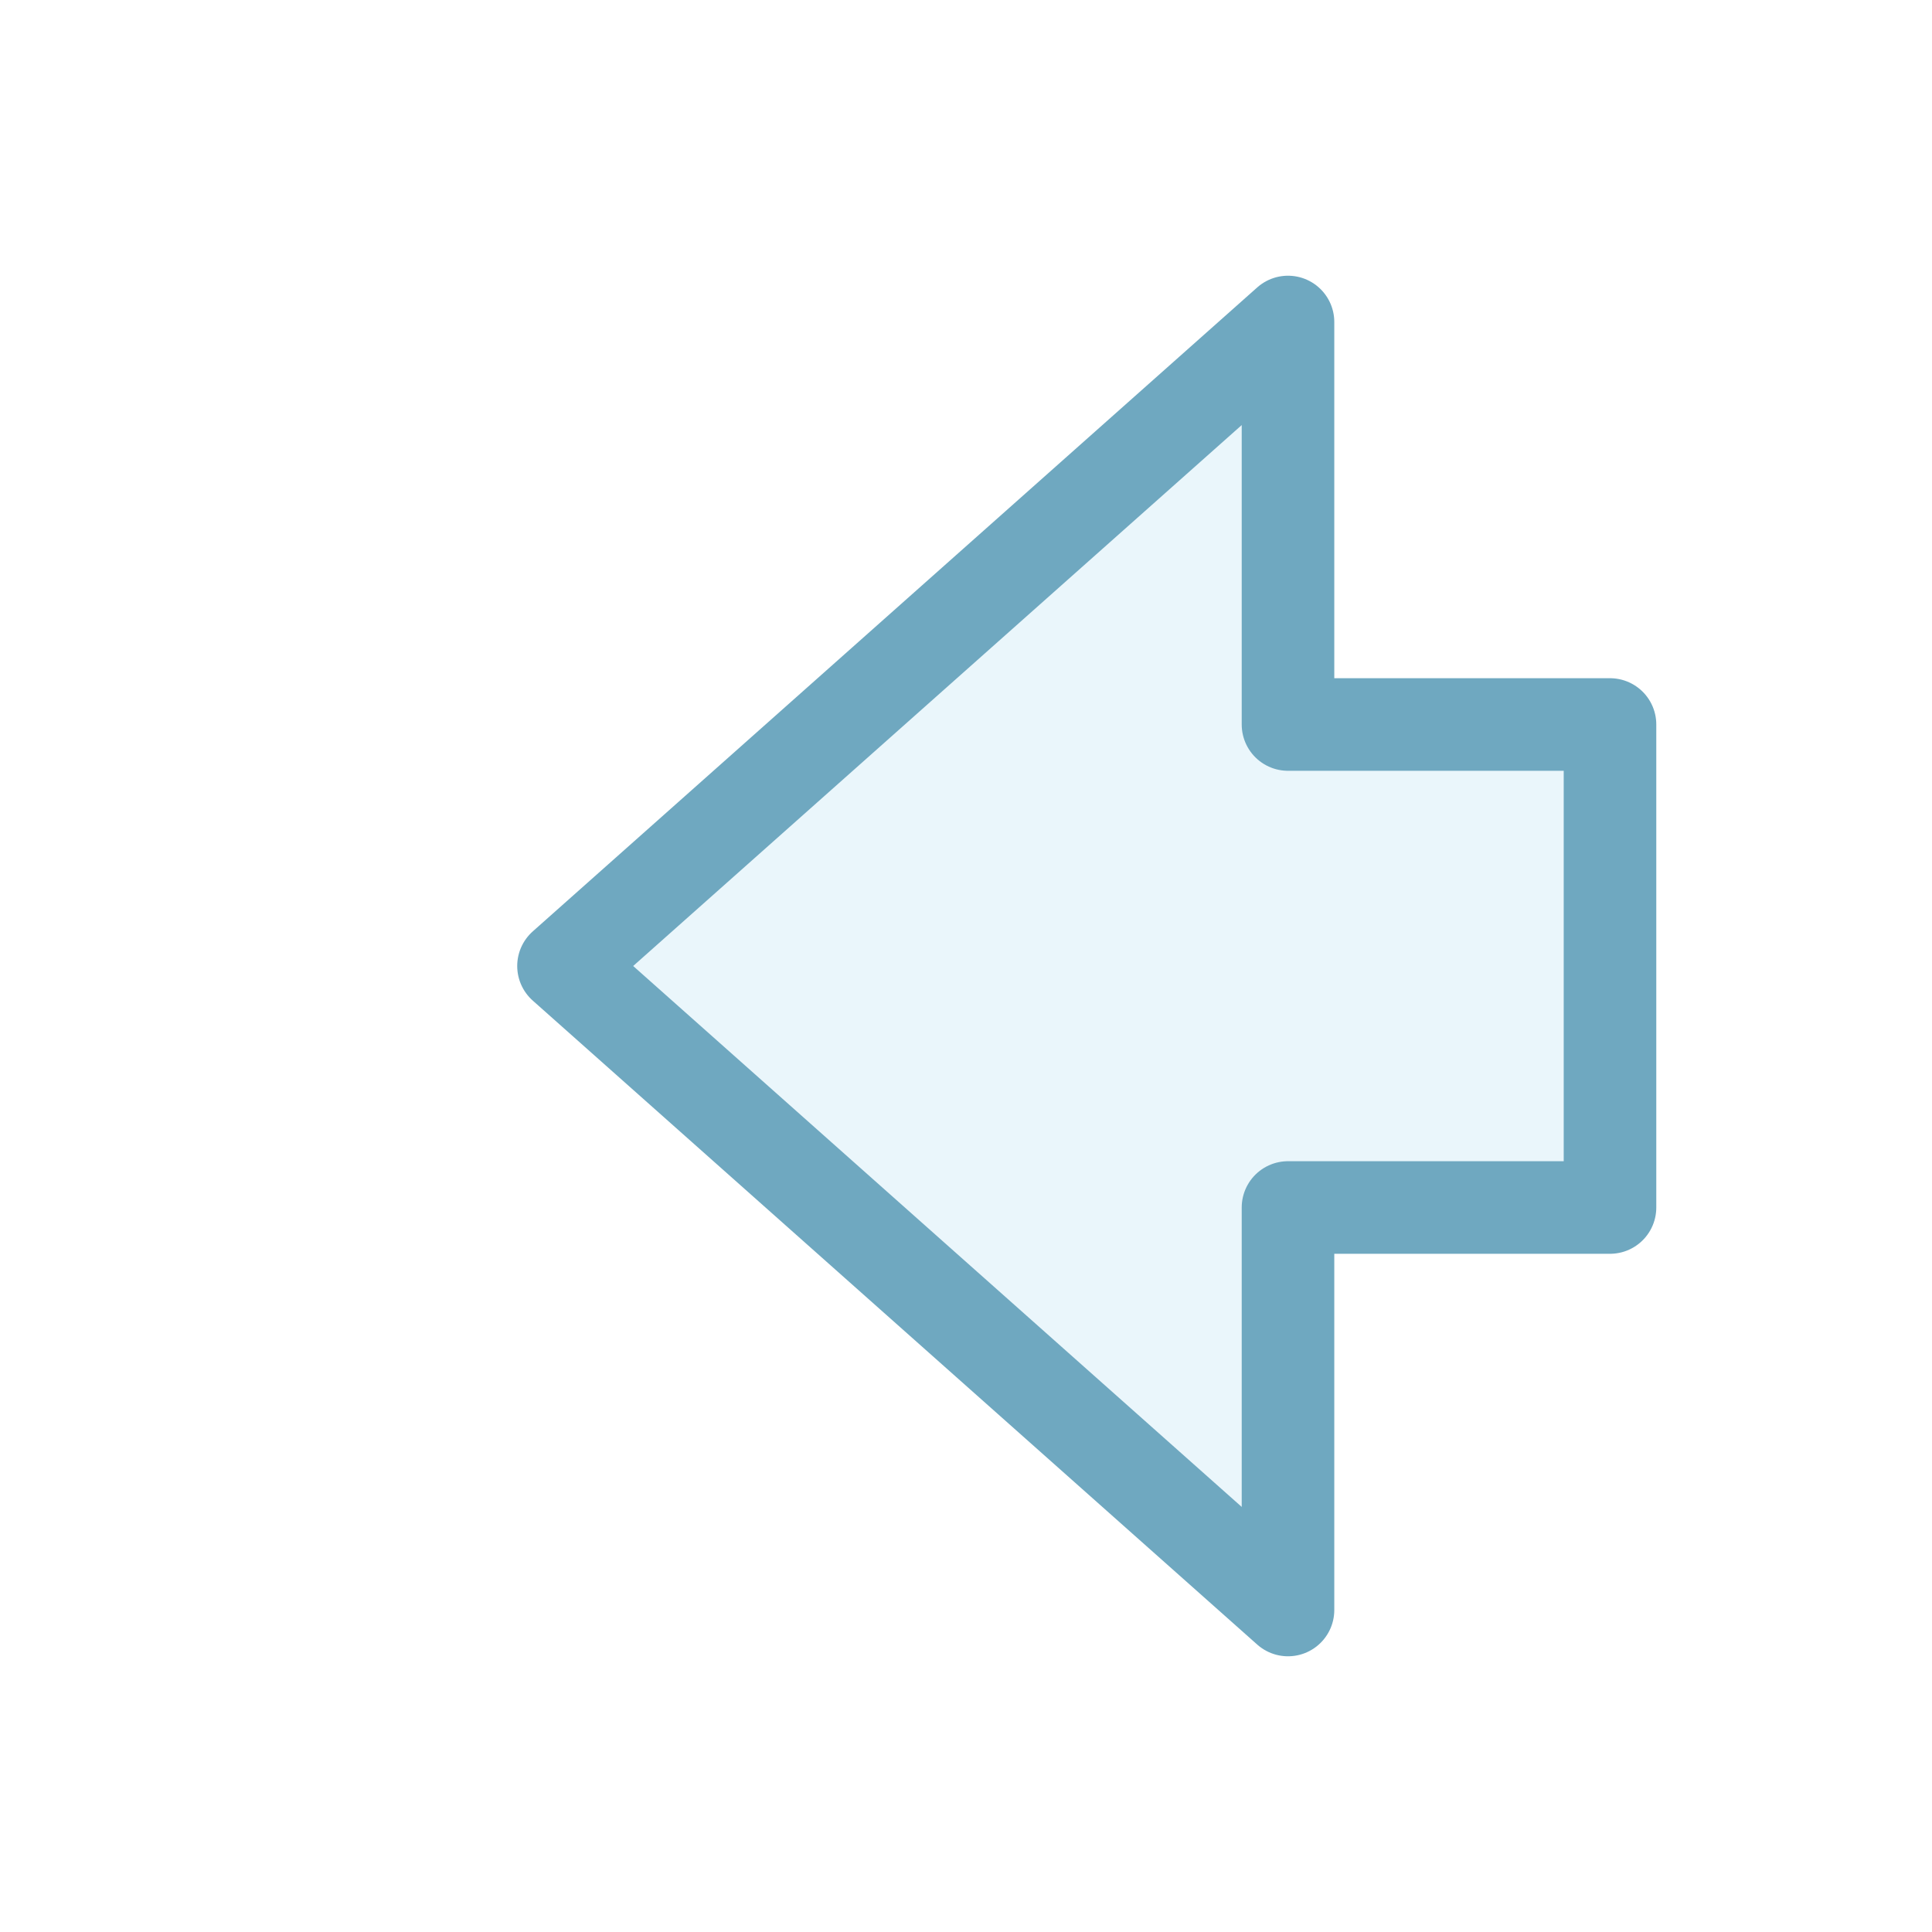
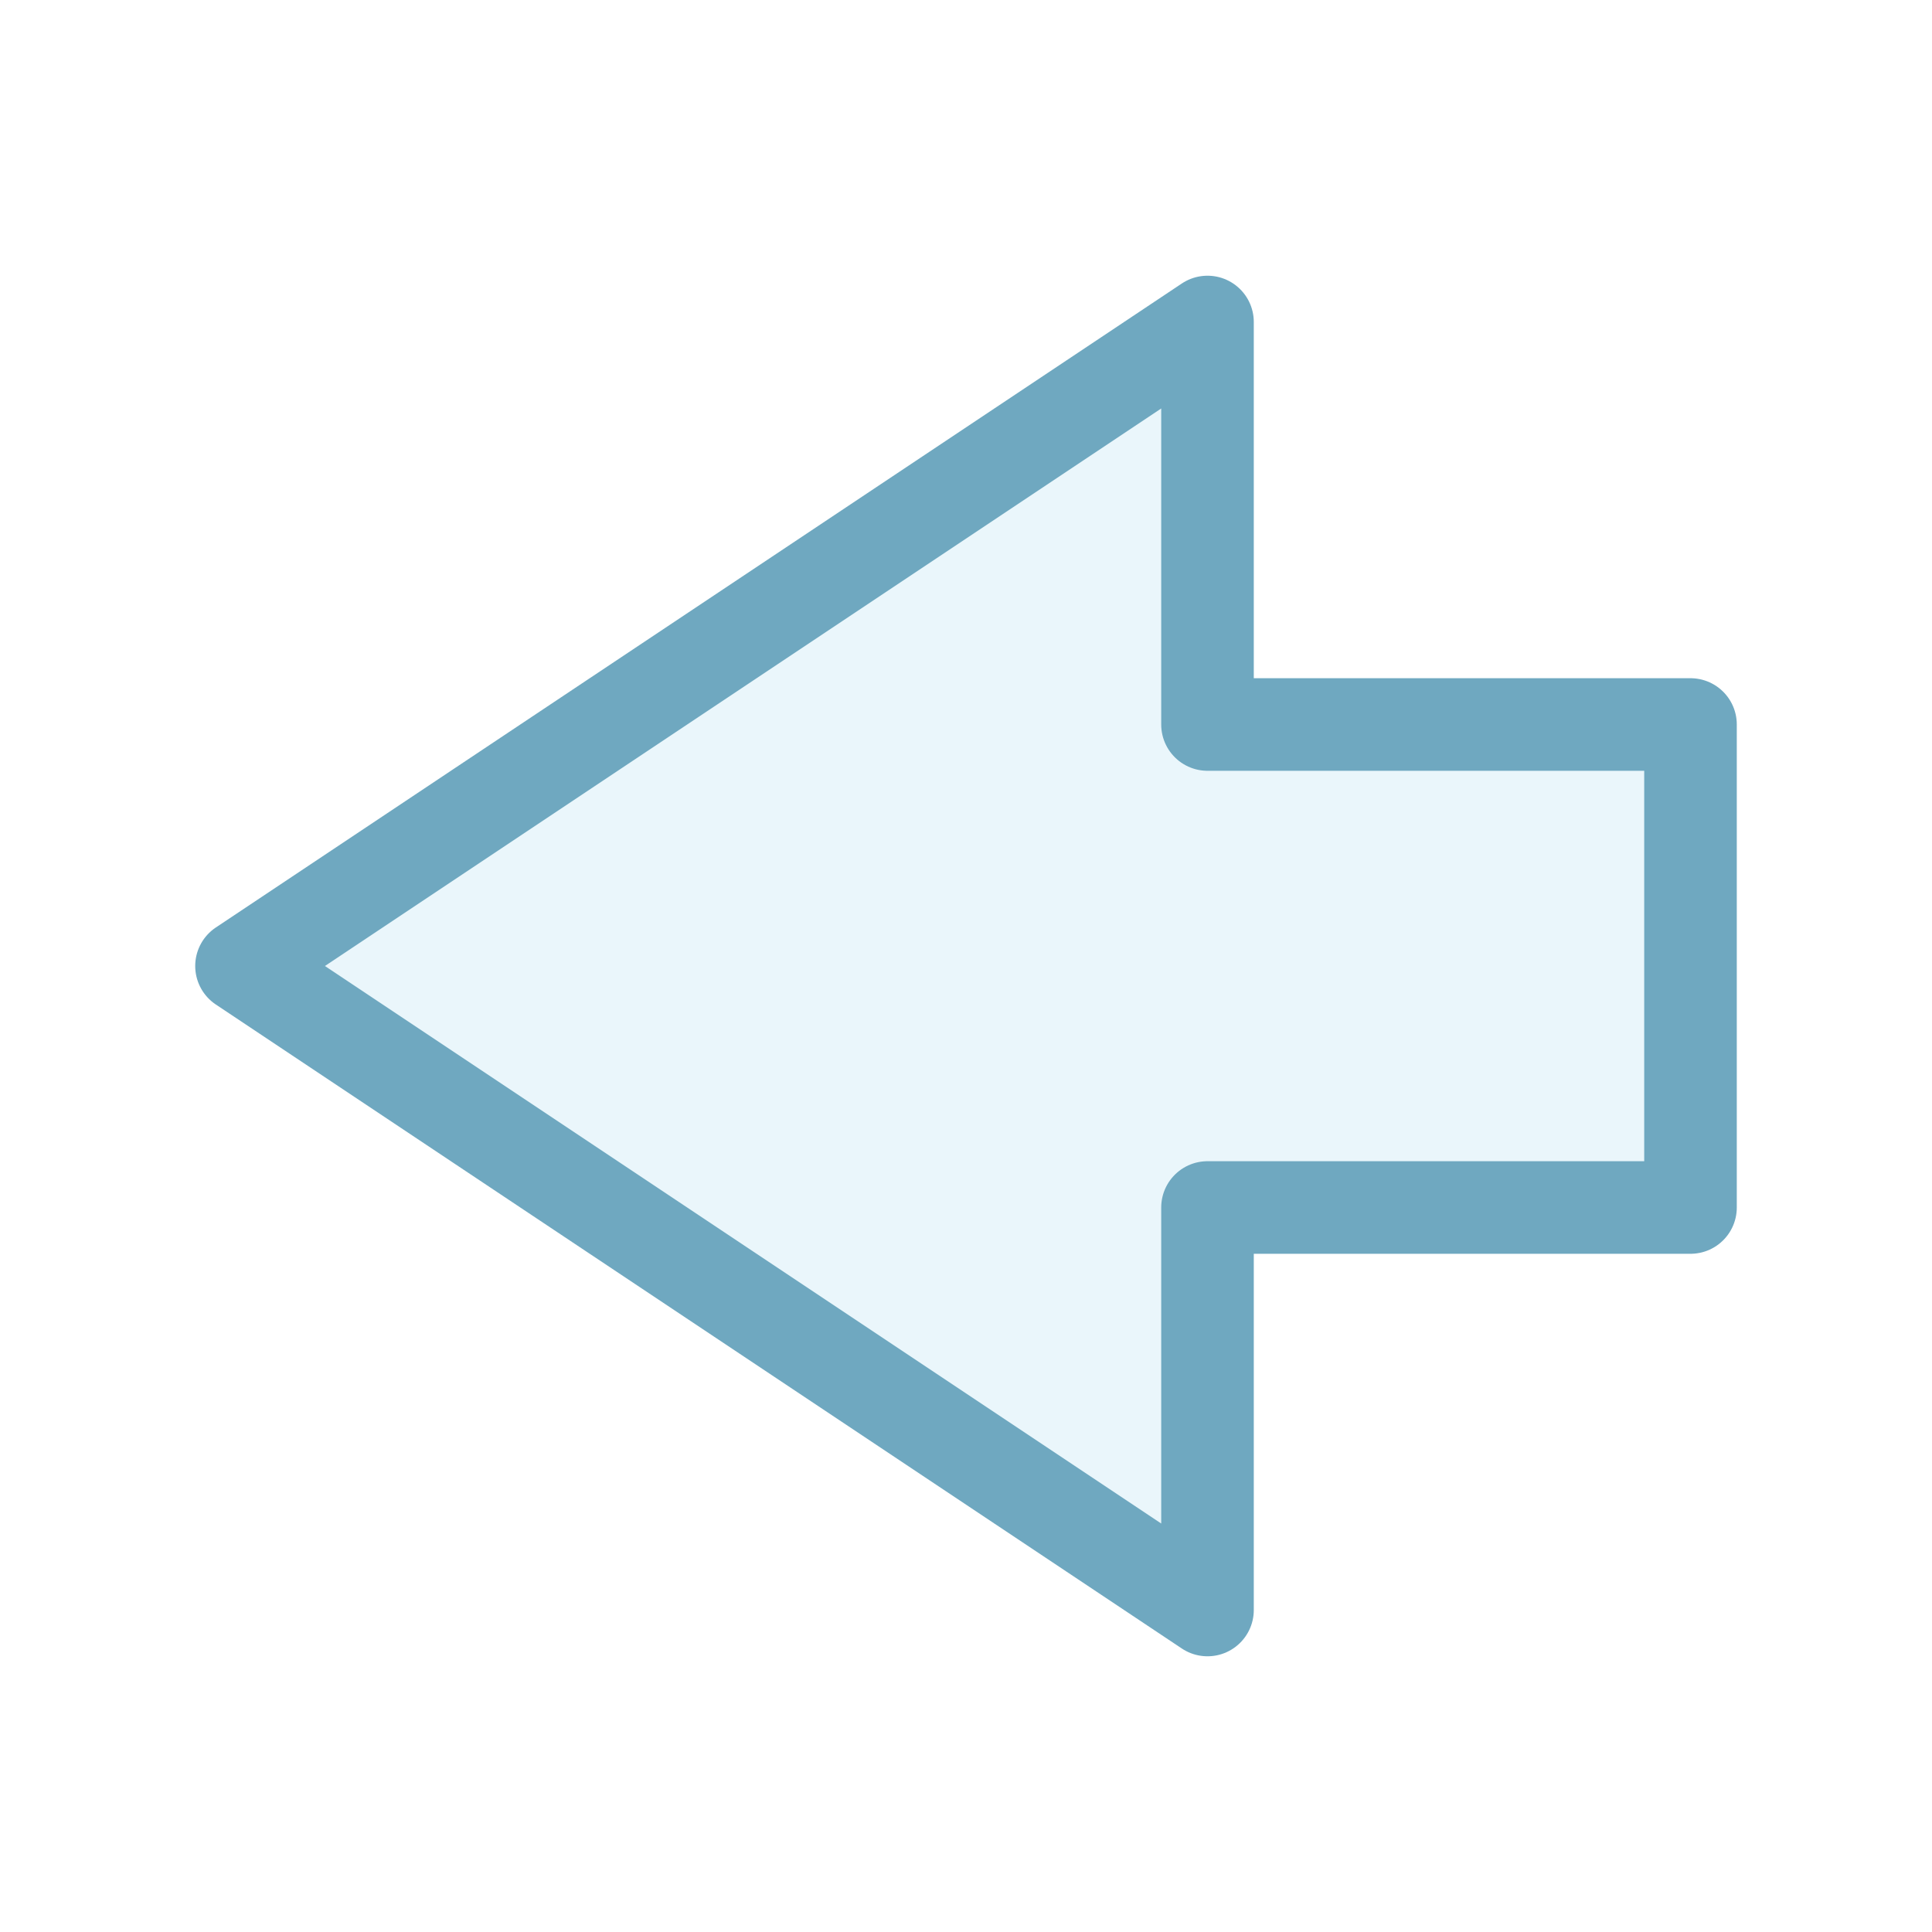
<svg xmlns="http://www.w3.org/2000/svg" viewBox="0 0 48 48">
-   <path d="M32 8 L14 24 L32 40 L32 30 L40 30 L40 18 L32 18 Z" fill="#eaf6fb" stroke="#6fa8c0" stroke-width="2.3" stroke-linejoin="round" />
+   <path d="M30 8 L6 24 L30 40 L30 30 L42 30 L42 18 L30 18 Z" fill="#eaf6fb" stroke="#6fa8c0" stroke-width="2.3" stroke-linejoin="round" />
</svg>
